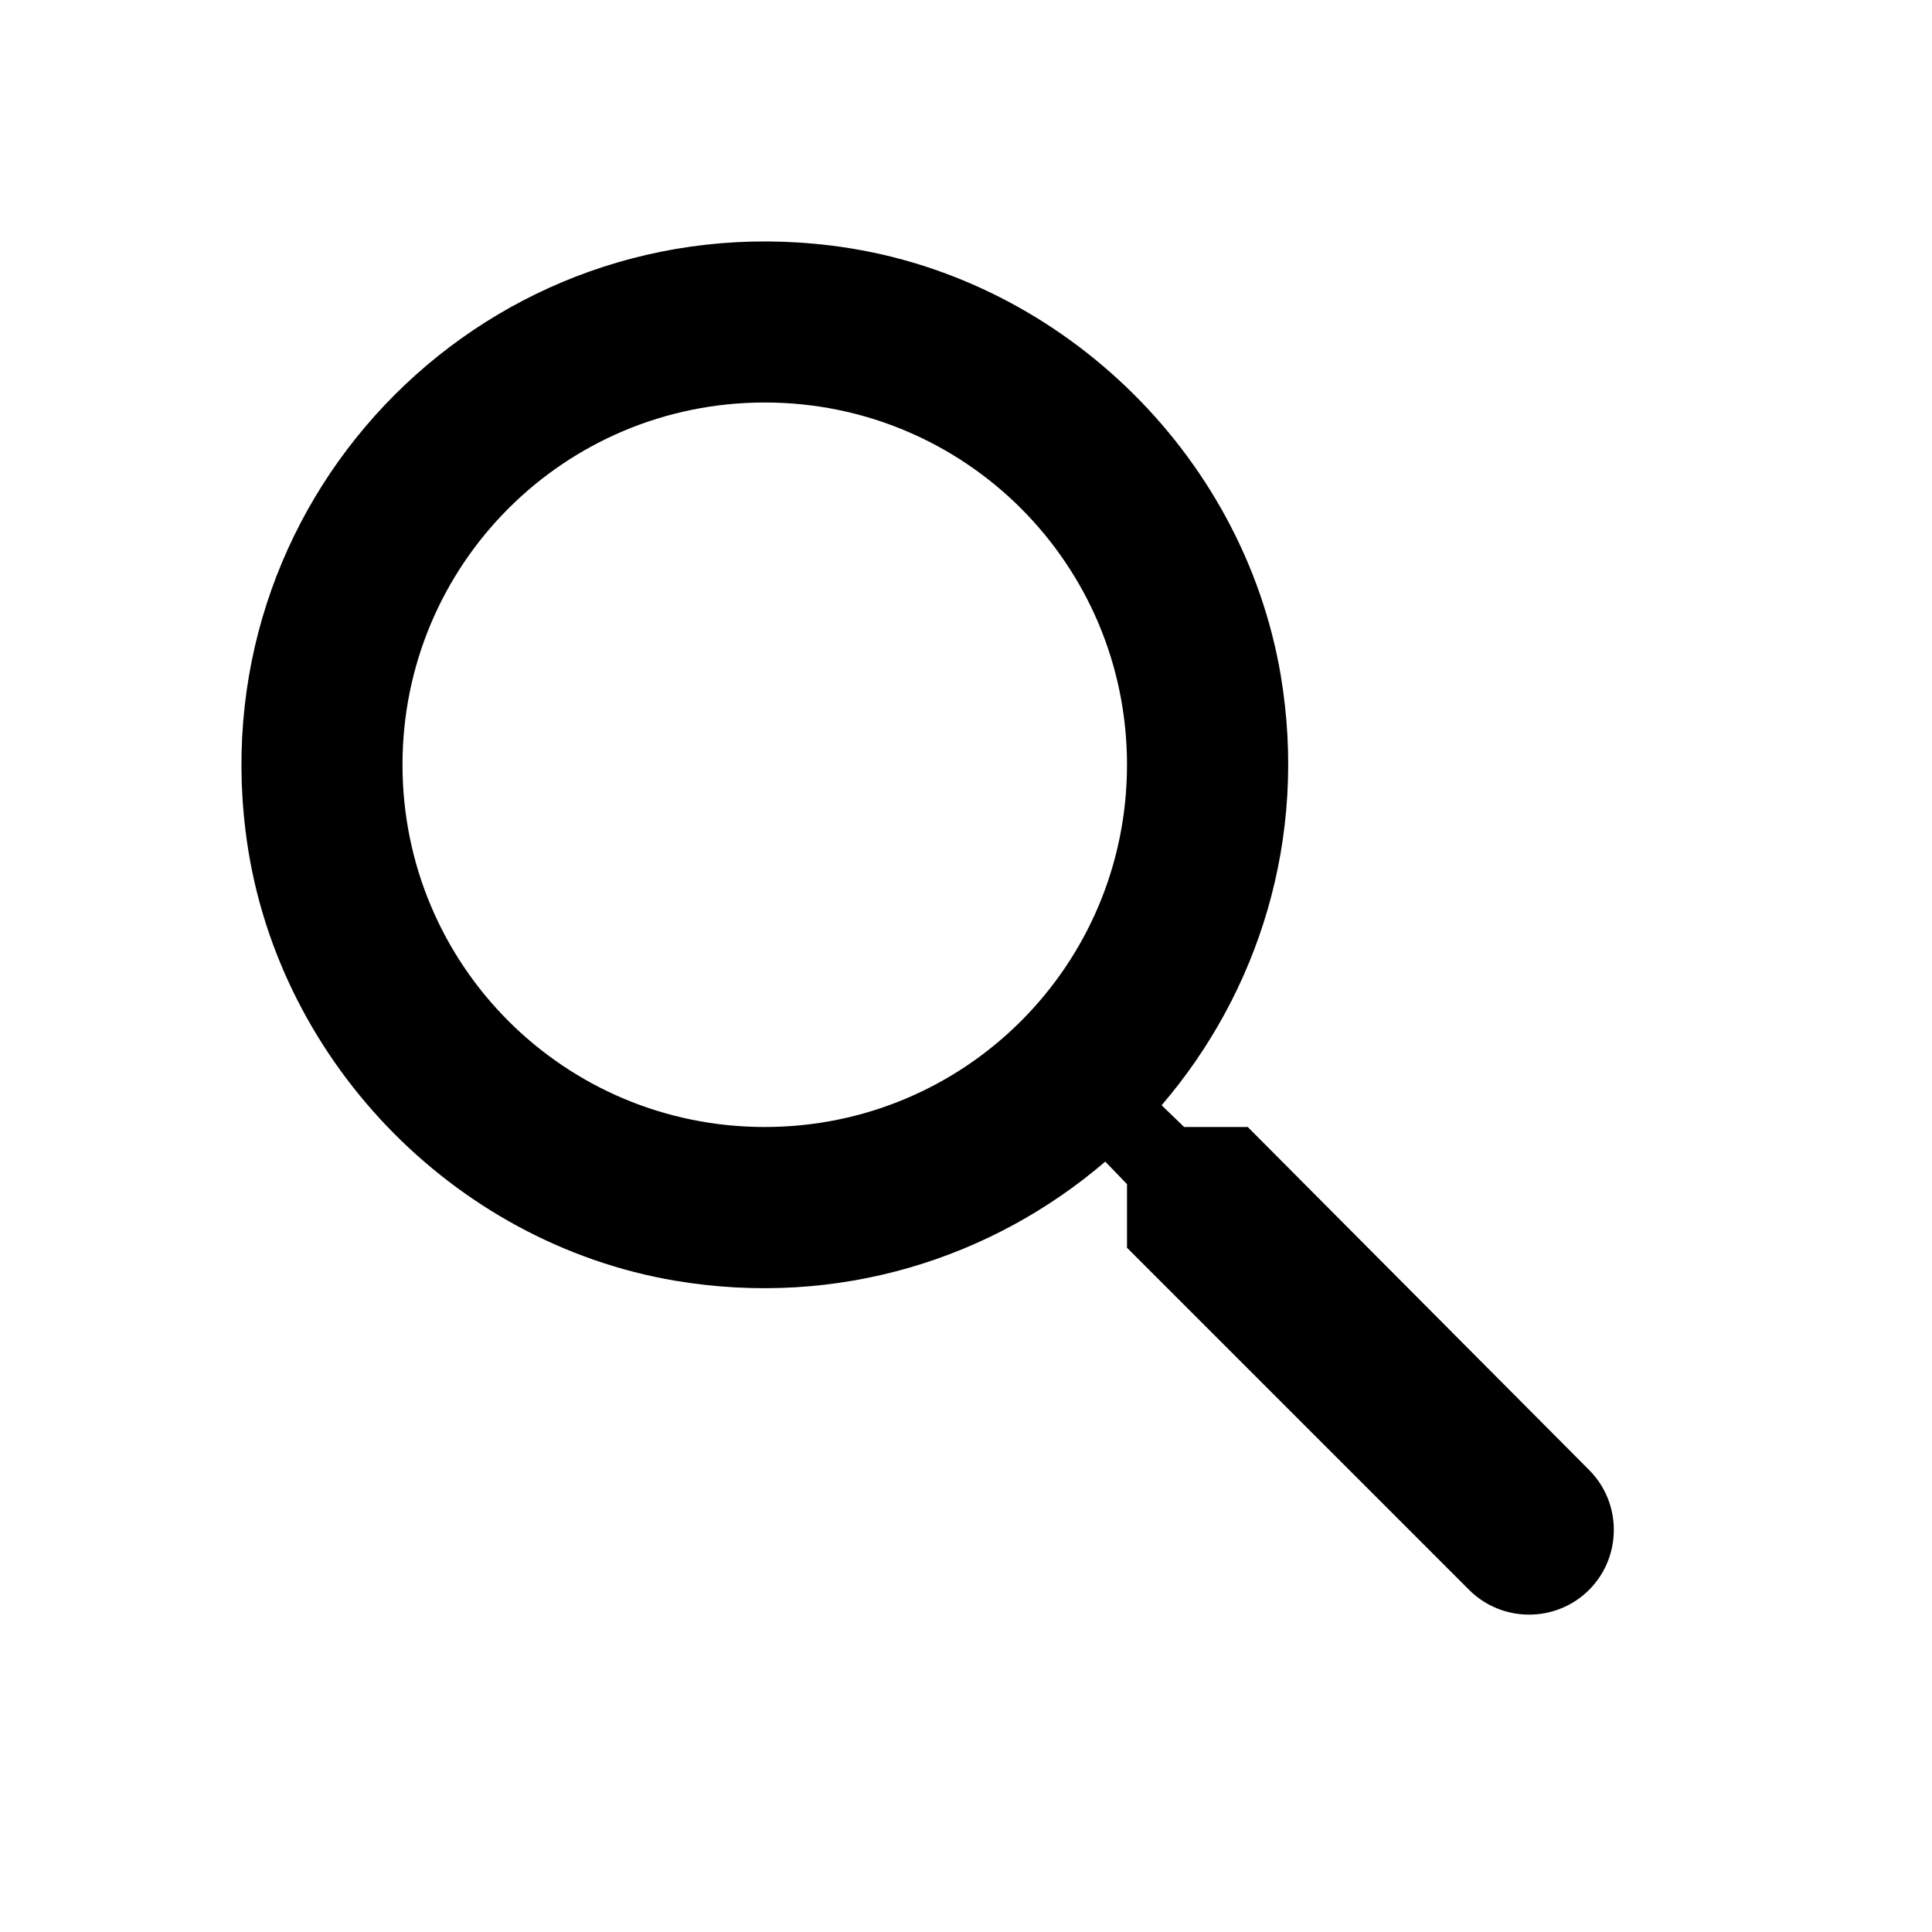
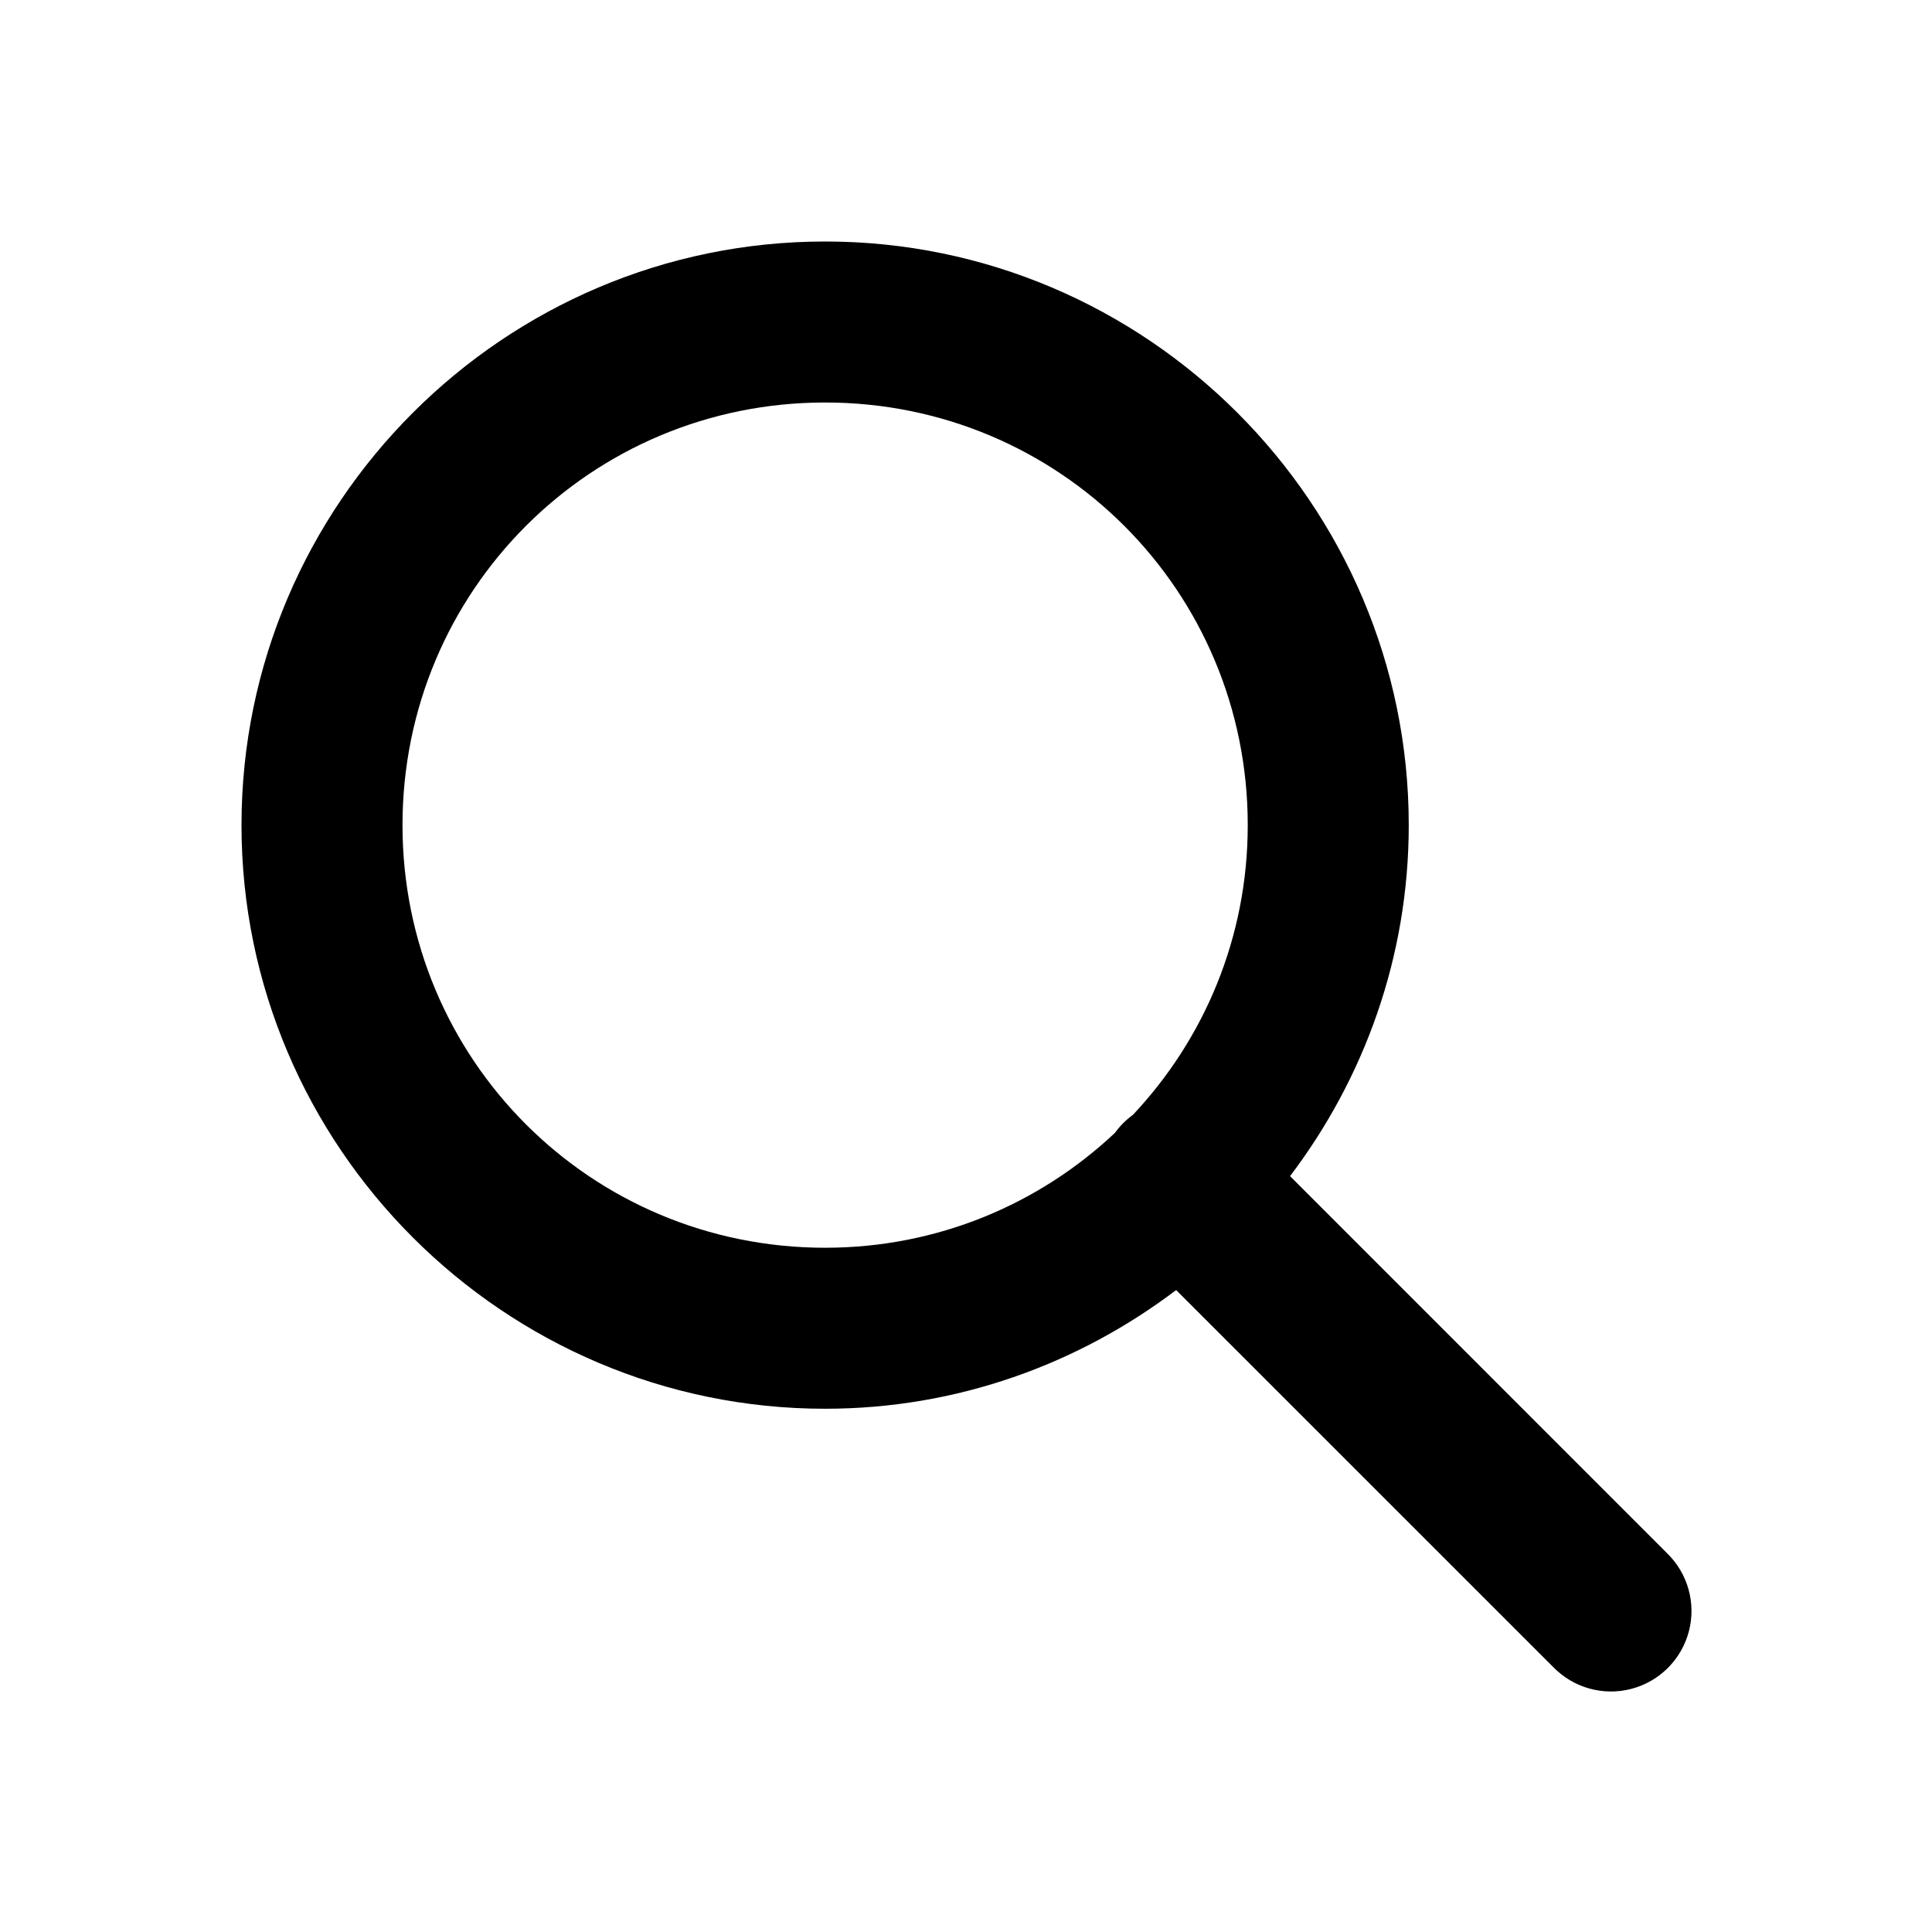
- <svg xmlns="http://www.w3.org/2000/svg" class="fill-current" viewBox="0 0 24 24" fill="black" width="{{ .width }}" height="{{ .height }}">
-   <path d="M0 0h24v24H0V0z" fill="none" />
-   <path d="M15.5 14h-.79l-.28-.27c1.2-1.4 1.82-3.31 1.48-5.34-.47-2.78-2.79-5-5.59-5.34-4.23-.52-7.79 3.04-7.27 7.27.34 2.8 2.56 5.12 5.34 5.59 2.03.34 3.94-.28 5.34-1.48l.27.28v.79l4.25 4.25c.41.41 1.08.41 1.49 0 .41-.41.41-1.08 0-1.49L15.5 14zm-6 0C7.01 14 5 11.99 5 9.5S7.01 5 9.5 5 14 7.01 14 9.5 11.99 14 9.5 14z" />
+ <svg xmlns="http://www.w3.org/2000/svg" fill="currentColor" viewBox="0 0 48 48" width="{{ .width }}" height="{{ .height }}">
+   <path d="M 20.5 6 C 12.516 6 6 12.516 6 20.5 C 6 28.484 12.516 35 20.5 35 C 23.773 35 26.789 33.893 29.221 32.051 L 38.586 41.414 A 2 2 0 1 0 41.414 38.586 L 32.051 29.221 C 33.893 26.789 35 23.773 35 20.5 C 35 12.516 28.484 6 20.5 6 z M 20.5 10 C 26.323 10 31 14.677 31 20.5 C 31 23.296 29.914 25.821 28.148 27.697 A 2 2 0 0 0 27.701 28.145 C 25.824 29.912 23.298 31 20.5 31 C 14.677 31 10 26.323 10 20.5 C 10 14.677 14.677 10 20.5 10 z" />
</svg>
